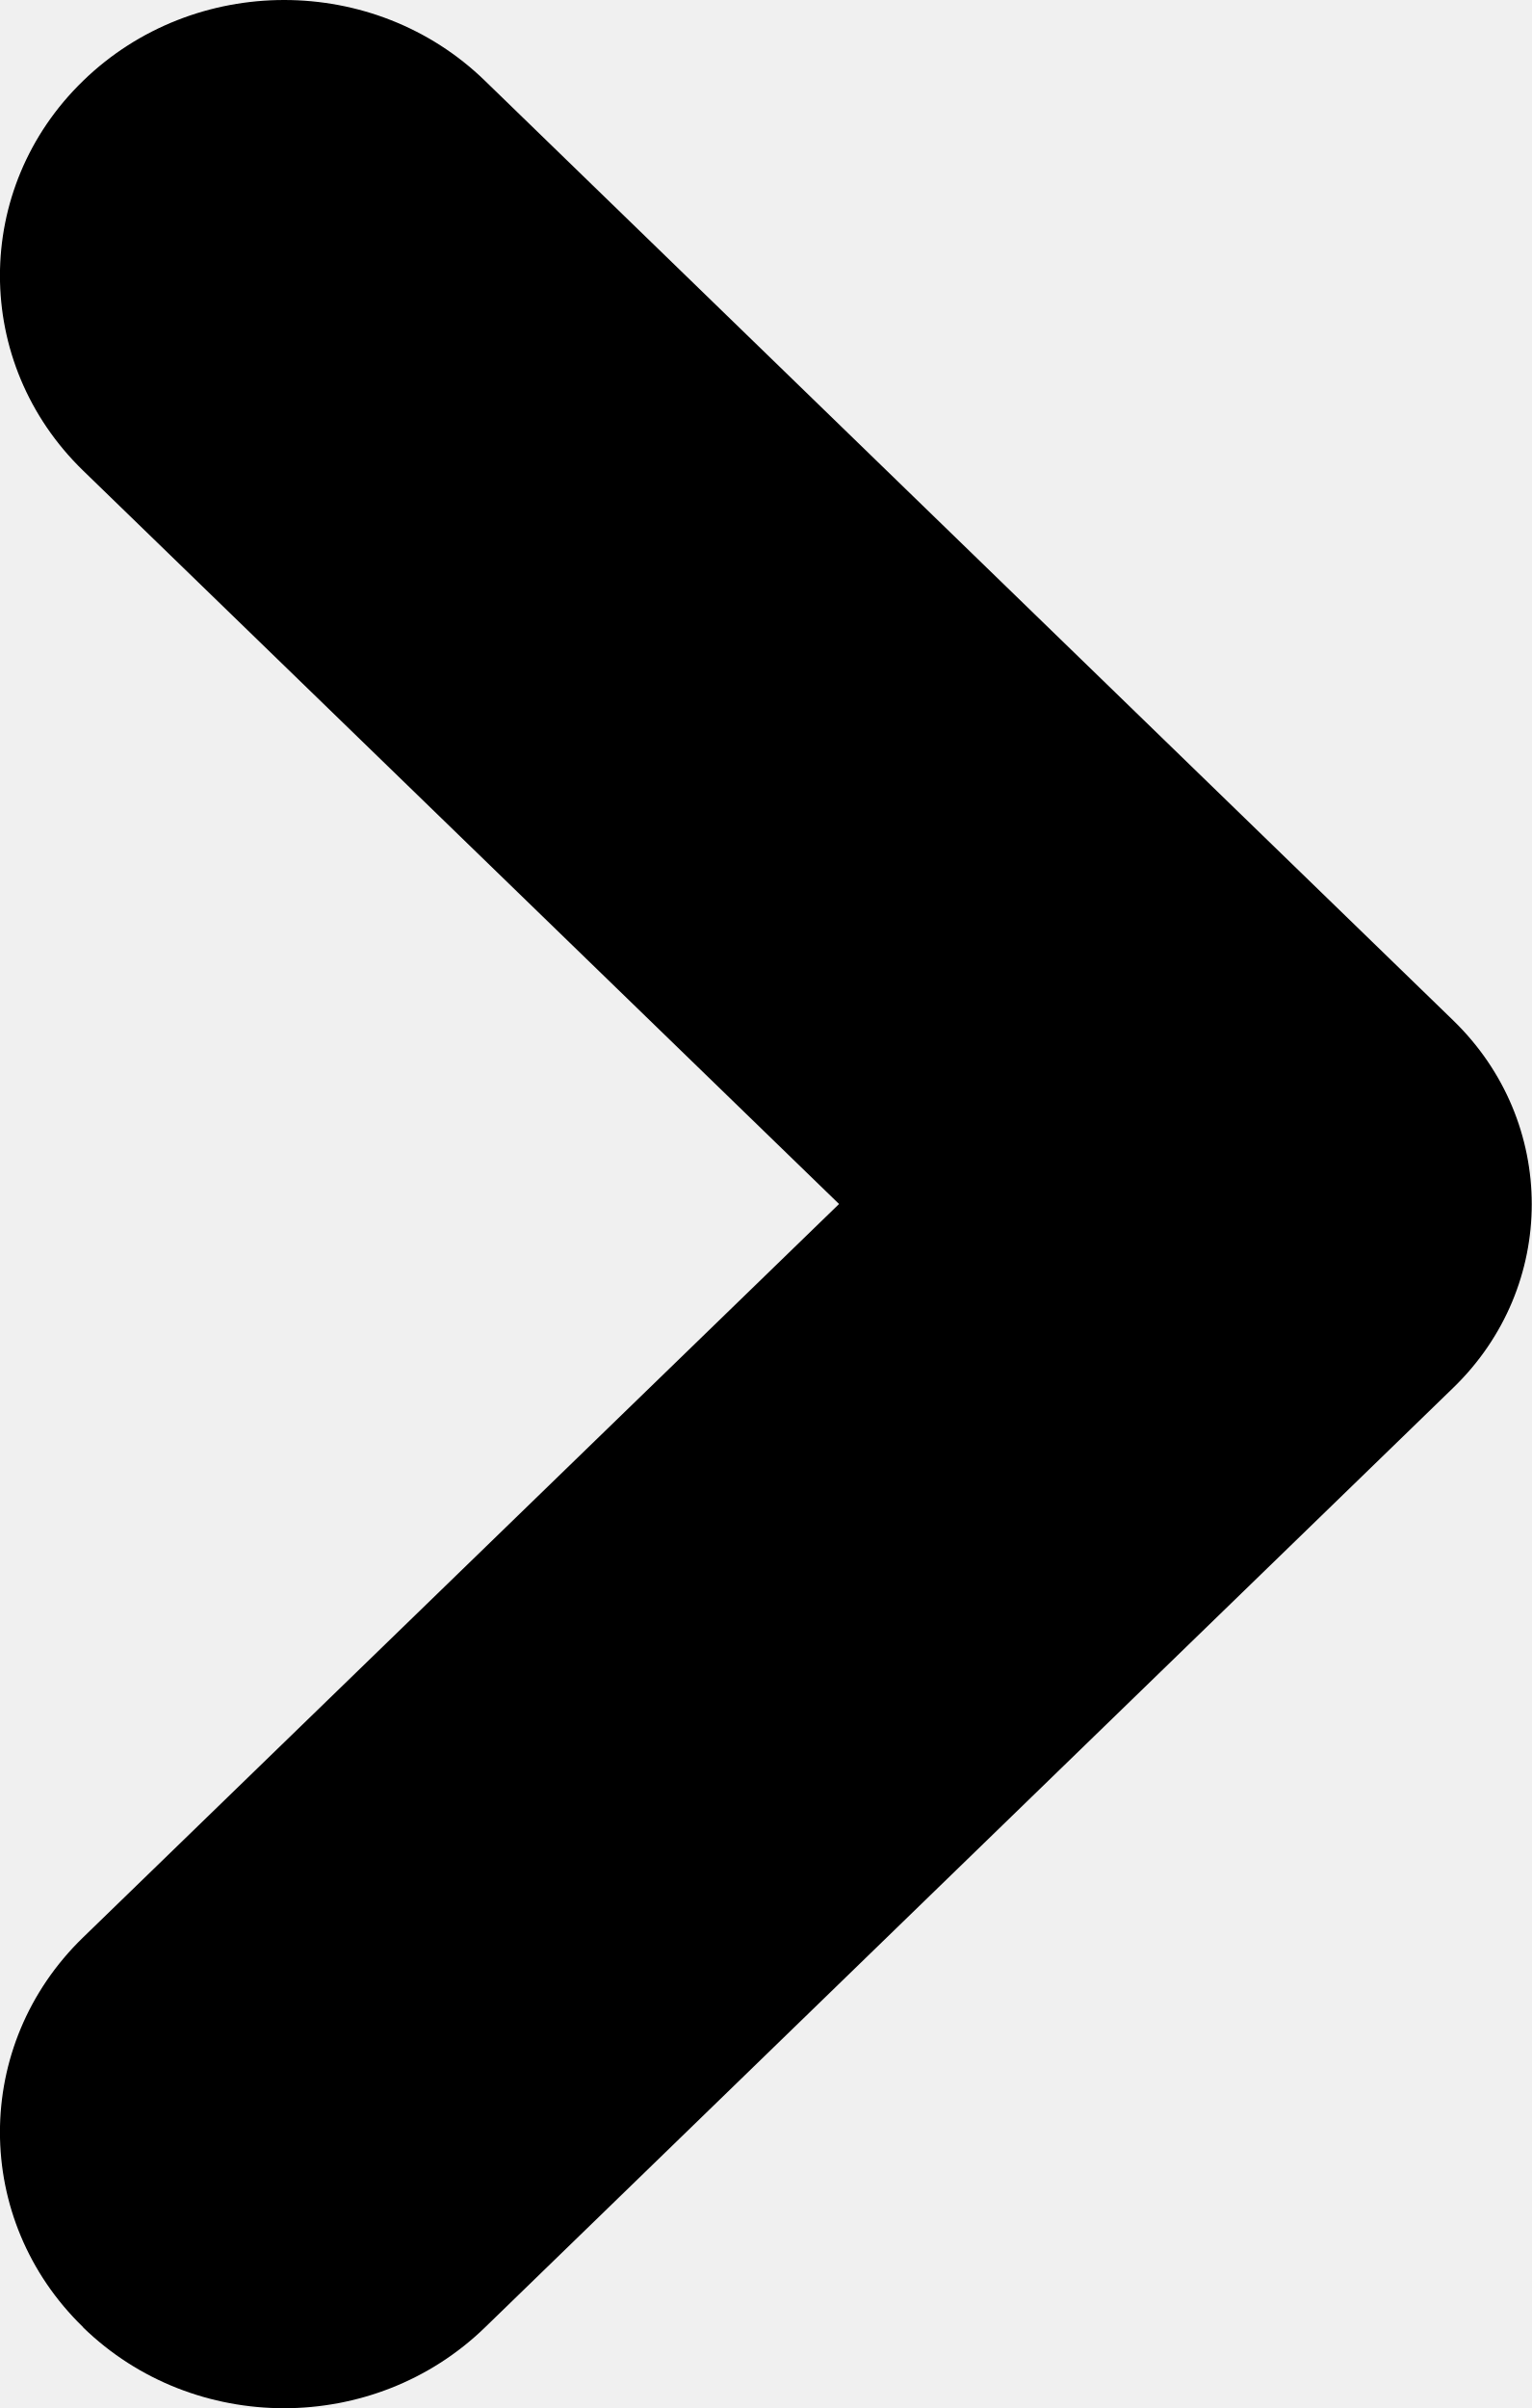
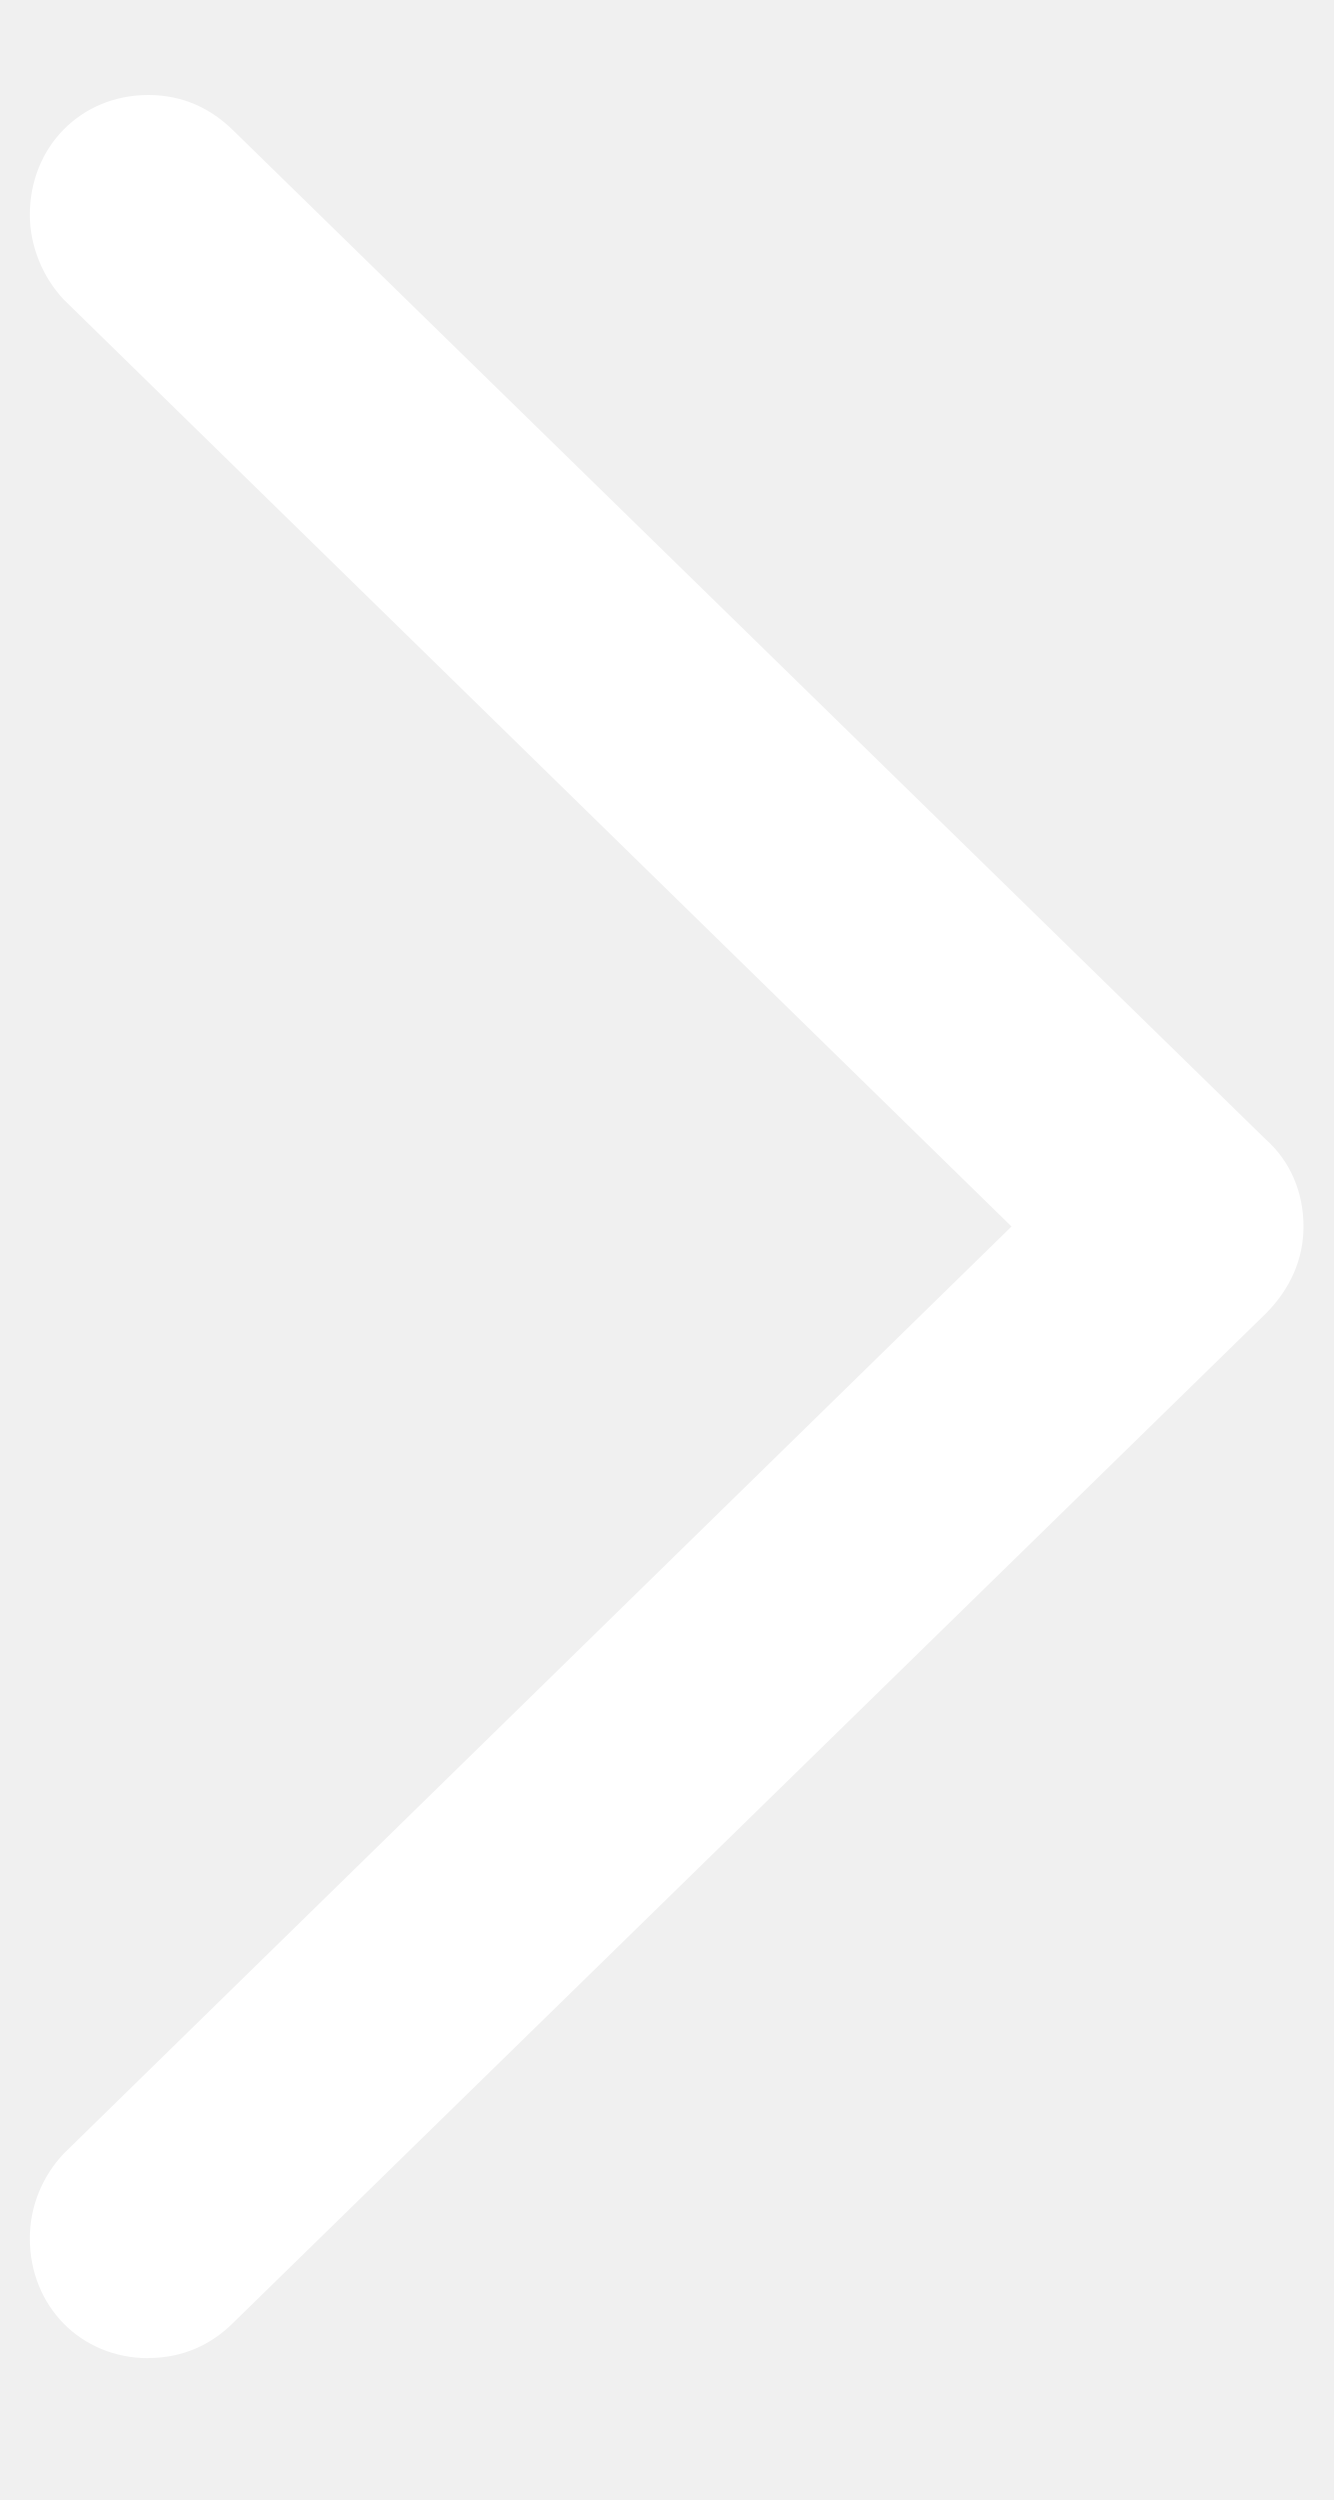
- <svg xmlns="http://www.w3.org/2000/svg" fill="none" height="11" viewBox="0 0 7 11" width="7">
-   <path d="m.38 10.631c-.507-.492-.507-1.29 0-1.781l3.454-3.35-3.454-3.35c-.507-.492-.507-1.29 0-1.781.507-.492 1.33-.492 1.836 0l4.424 4.292c.479.464.479 1.216 0 1.679l-4.424 4.292c-.507.492-1.33.492-1.836 0z" fill="currentColor" />
+ <svg xmlns="http://www.w3.org/2000/svg" fill="none" height="15" viewBox="0 0 8 15" width="8">
+   <path d="m.891 14.148c.203 0 .375-.078.508-.211l6.195-6.055c.148-.148.227-.328.227-.523 0-.203-.078-.391-.227-.523l-6.188-6.047c-.141-.141-.312-.219-.516-.219-.406 0-.711.312-.711.719 0 .188.078.375.203.508l5.687 5.562-5.687 5.563c-.125.133-.203.312-.203.508 0 .406.305.719.711.719z" fill="#fff" />
</svg>
